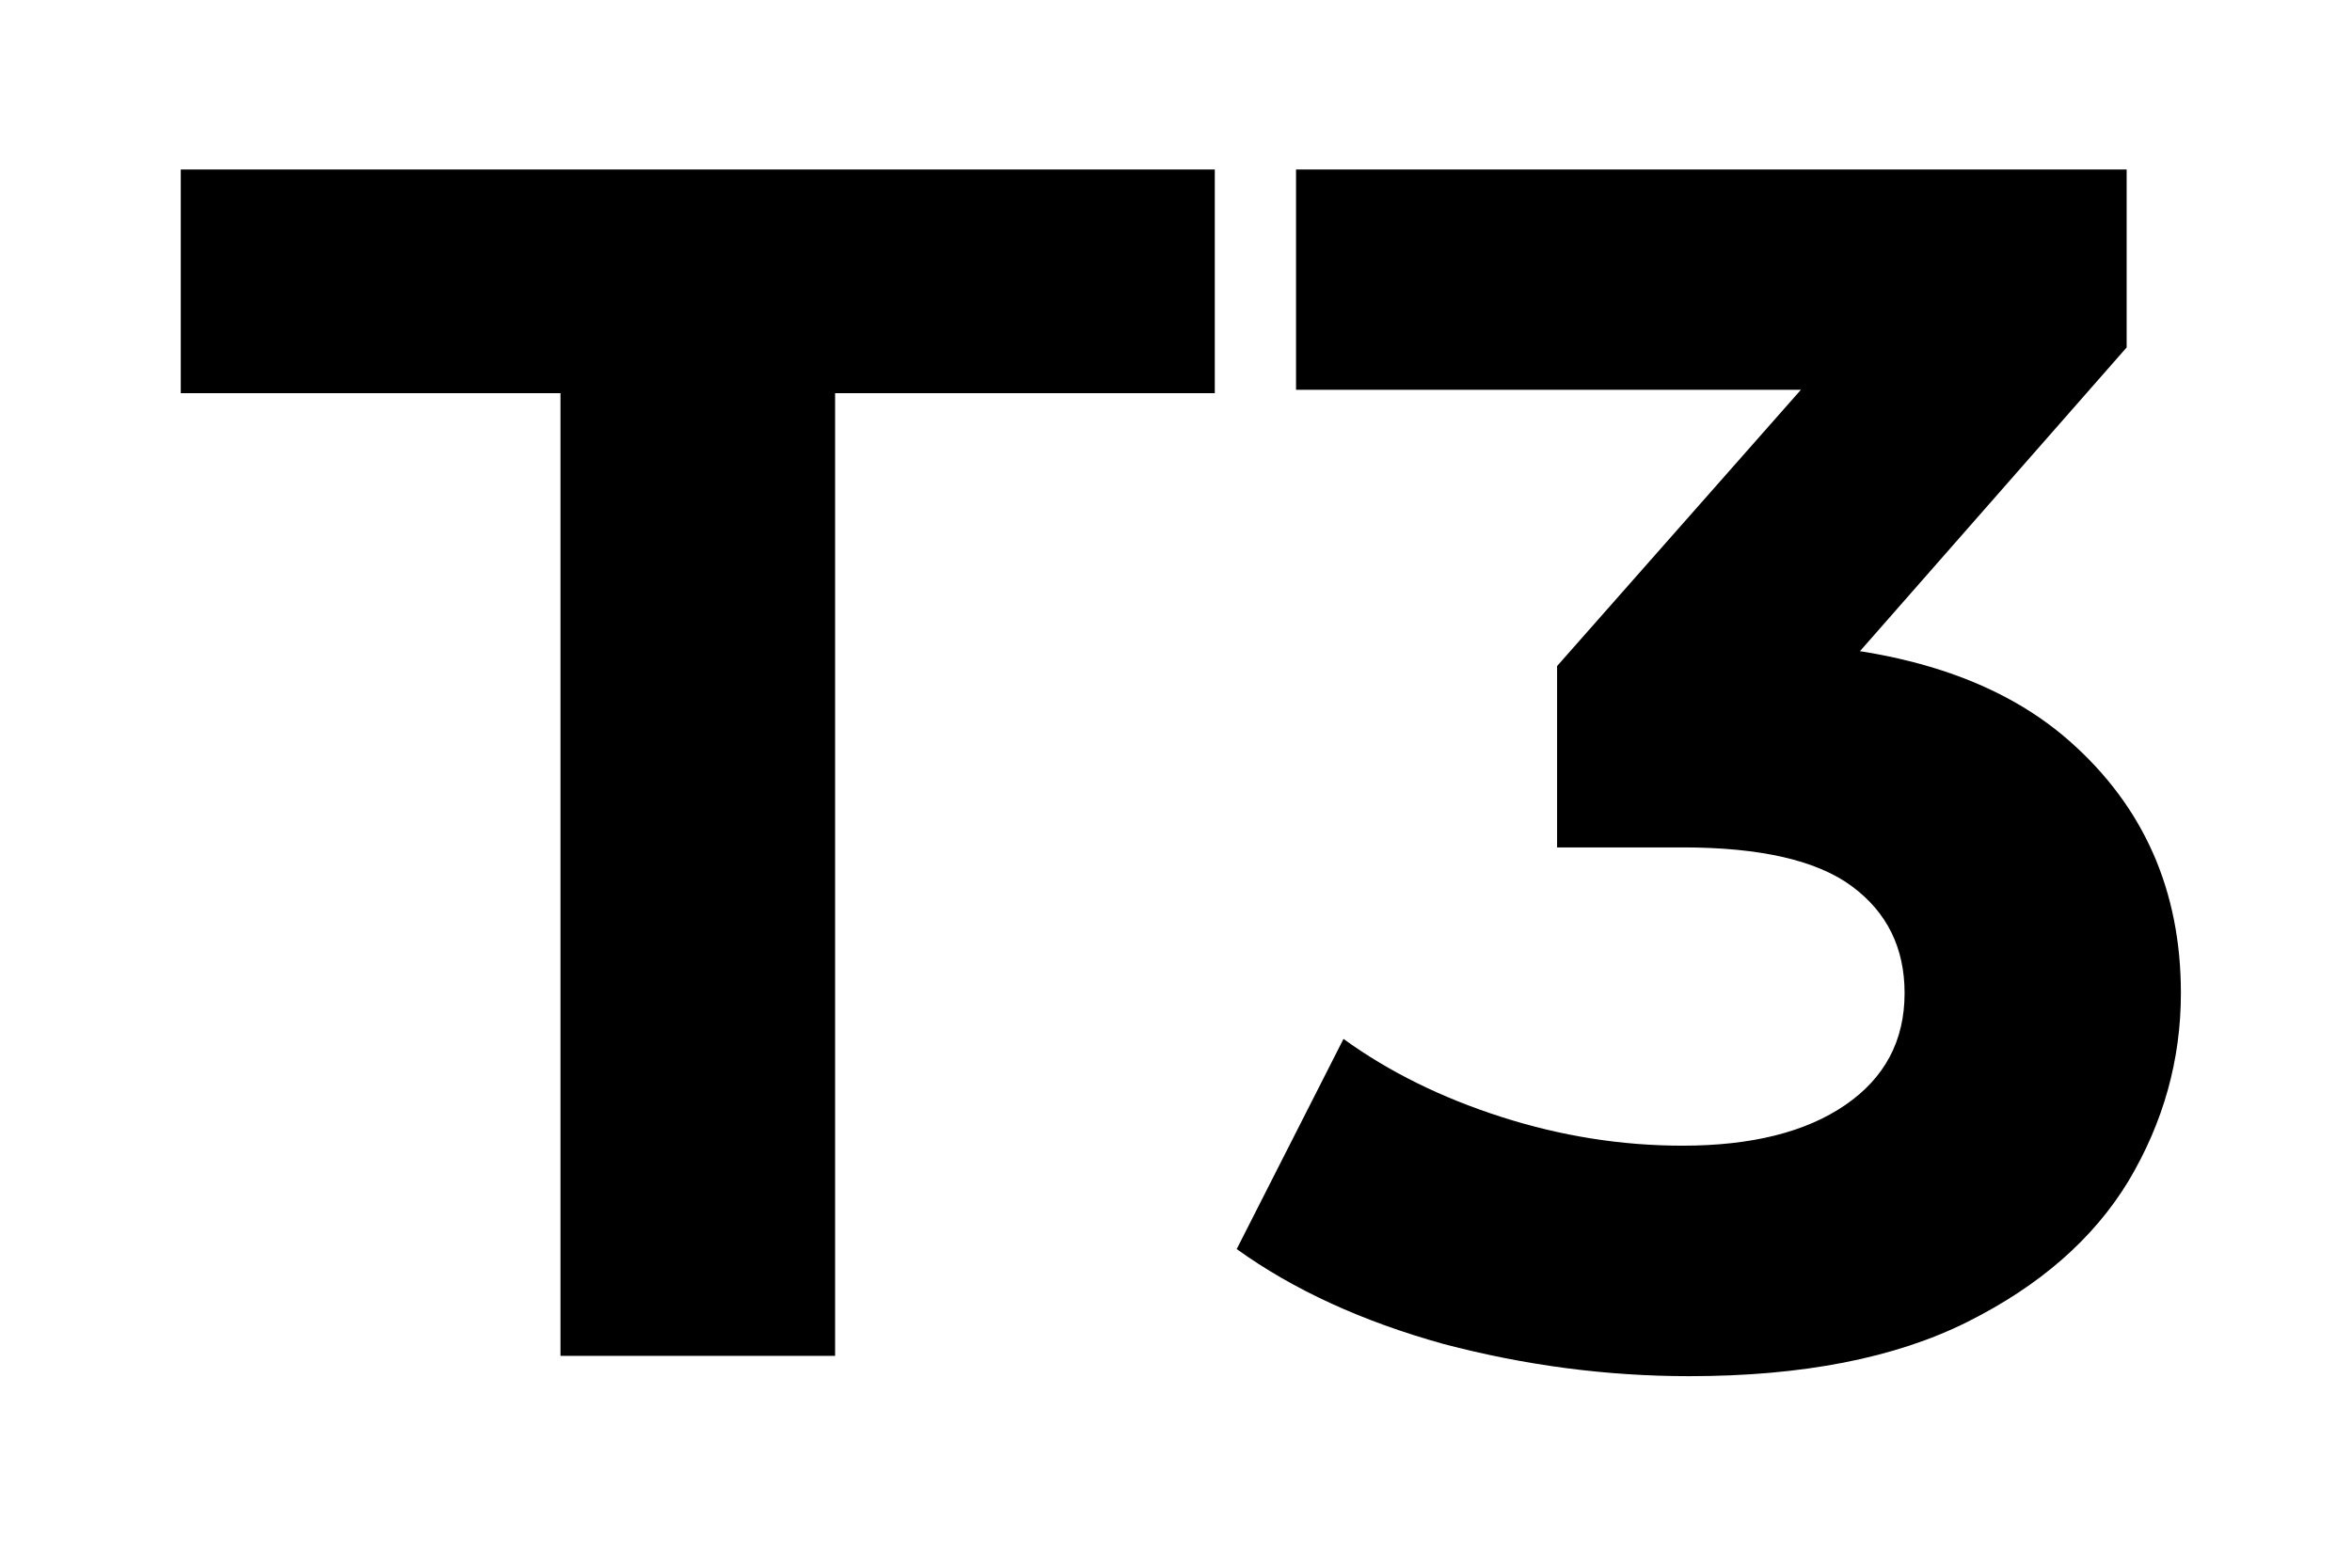
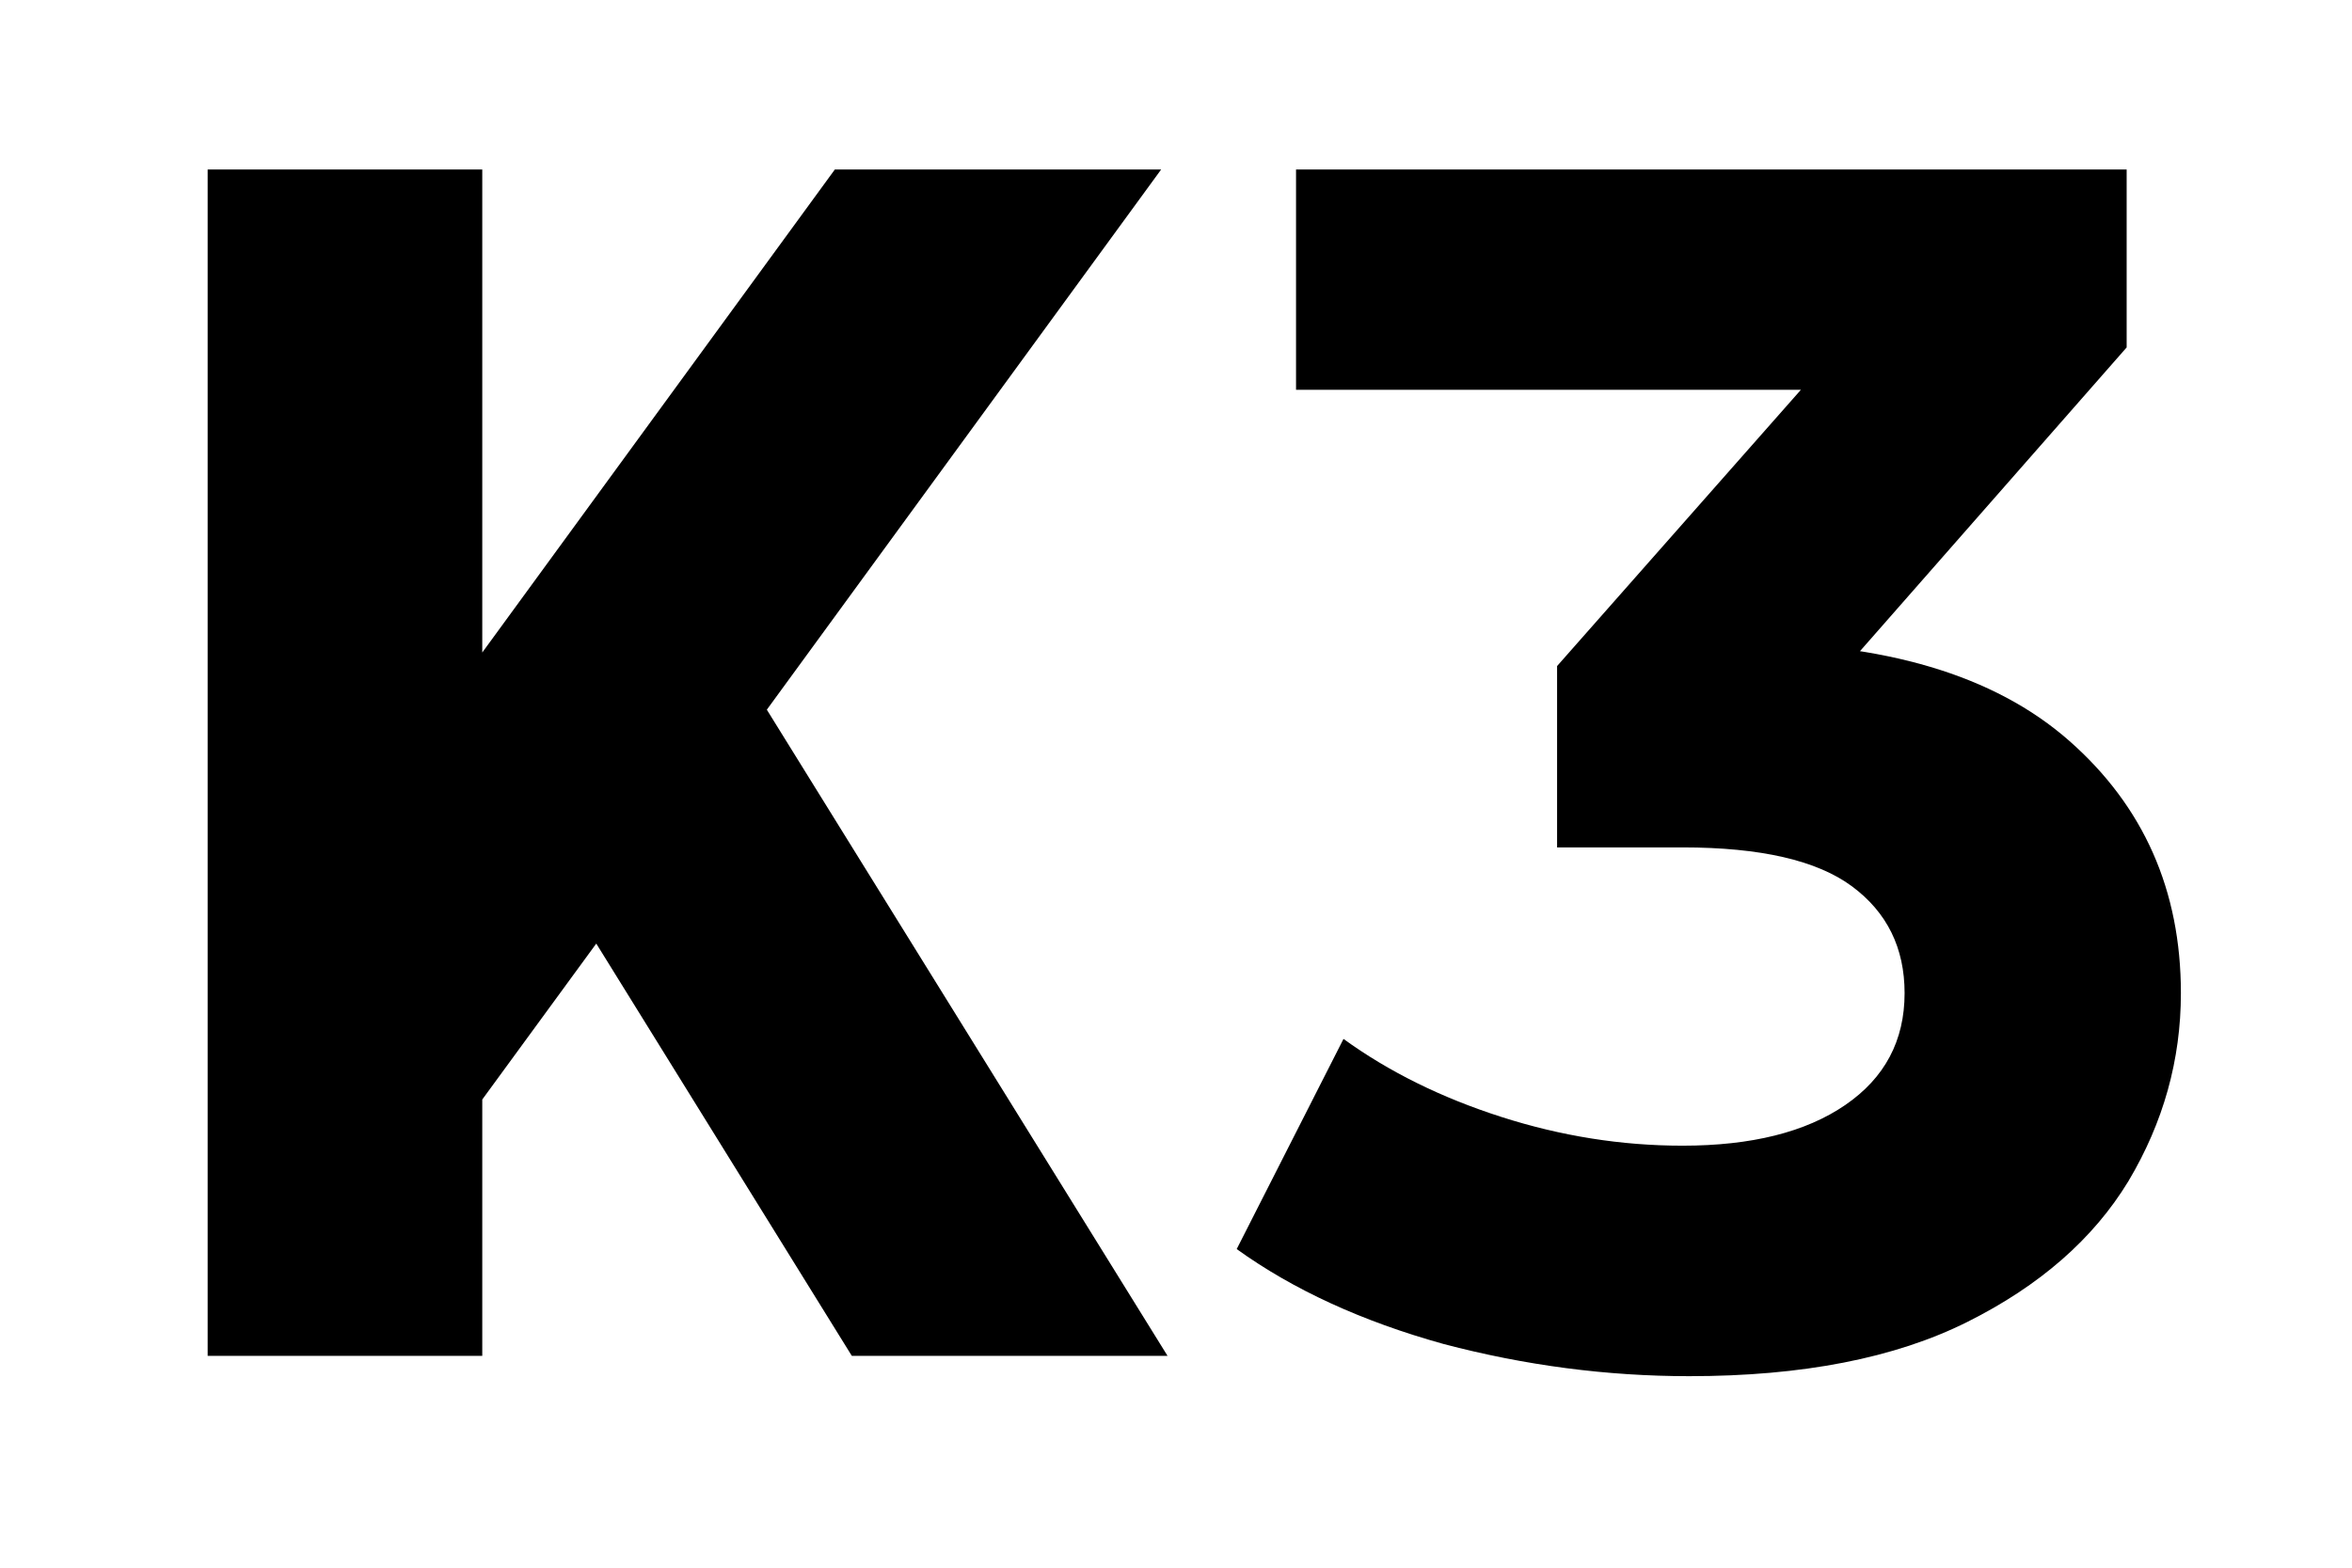
<svg xmlns="http://www.w3.org/2000/svg" width="111" height="74" viewBox="7 29 111 74" fill="none">
-   <path d="M33.451 93V47.56H15.531V37H64.331V47.56H46.411V93H33.451ZM86.725 93.96C82.832 93.96 78.965 93.453 75.125 92.44C71.285 91.373 68.032 89.88 65.365 87.96L70.405 78.04C72.539 79.587 75.019 80.813 77.845 81.72C80.672 82.627 83.525 83.08 86.405 83.08C89.659 83.08 92.219 82.44 94.085 81.16C95.952 79.88 96.885 78.12 96.885 75.88C96.885 73.747 96.059 72.067 94.405 70.84C92.752 69.613 90.085 69 86.405 69H80.485V60.44L96.085 42.76L97.525 47.4H68.165V37H107.365V45.4L91.845 63.08L85.285 59.32H89.045C95.925 59.32 101.125 60.867 104.645 63.96C108.165 67.053 109.925 71.027 109.925 75.88C109.925 79.027 109.099 81.987 107.445 84.76C105.792 87.48 103.259 89.693 99.845 91.4C96.432 93.107 92.059 93.96 86.725 93.96Z" fill="black" />
+   <path d="M16.8 93V37H29.76V59.8L46.4 37H61.8L43.19 62.5L62.1 93H47.2L35.14 73.54L29.76 80.9V93H16.8ZM86.725 93.96C82.832 93.96 78.965 93.453 75.125 92.44C71.285 91.373 68.032 89.88 65.365 87.96L70.405 78.04C72.539 79.587 75.019 80.813 77.845 81.72C80.672 82.627 83.525 83.08 86.405 83.08C89.659 83.08 92.219 82.44 94.085 81.16C95.952 79.88 96.885 78.12 96.885 75.88C96.885 73.747 96.059 72.067 94.405 70.84C92.752 69.613 90.085 69 86.405 69H80.485V60.44L96.085 42.76L97.525 47.4H68.165V37H107.365V45.4L91.845 63.08L85.285 59.32H89.045C95.925 59.32 101.125 60.867 104.645 63.96C108.165 67.053 109.925 71.027 109.925 75.88C109.925 79.027 109.099 81.987 107.445 84.76C105.792 87.48 103.259 89.693 99.845 91.4C96.432 93.107 92.059 93.96 86.725 93.96Z" fill="black" />
</svg>
